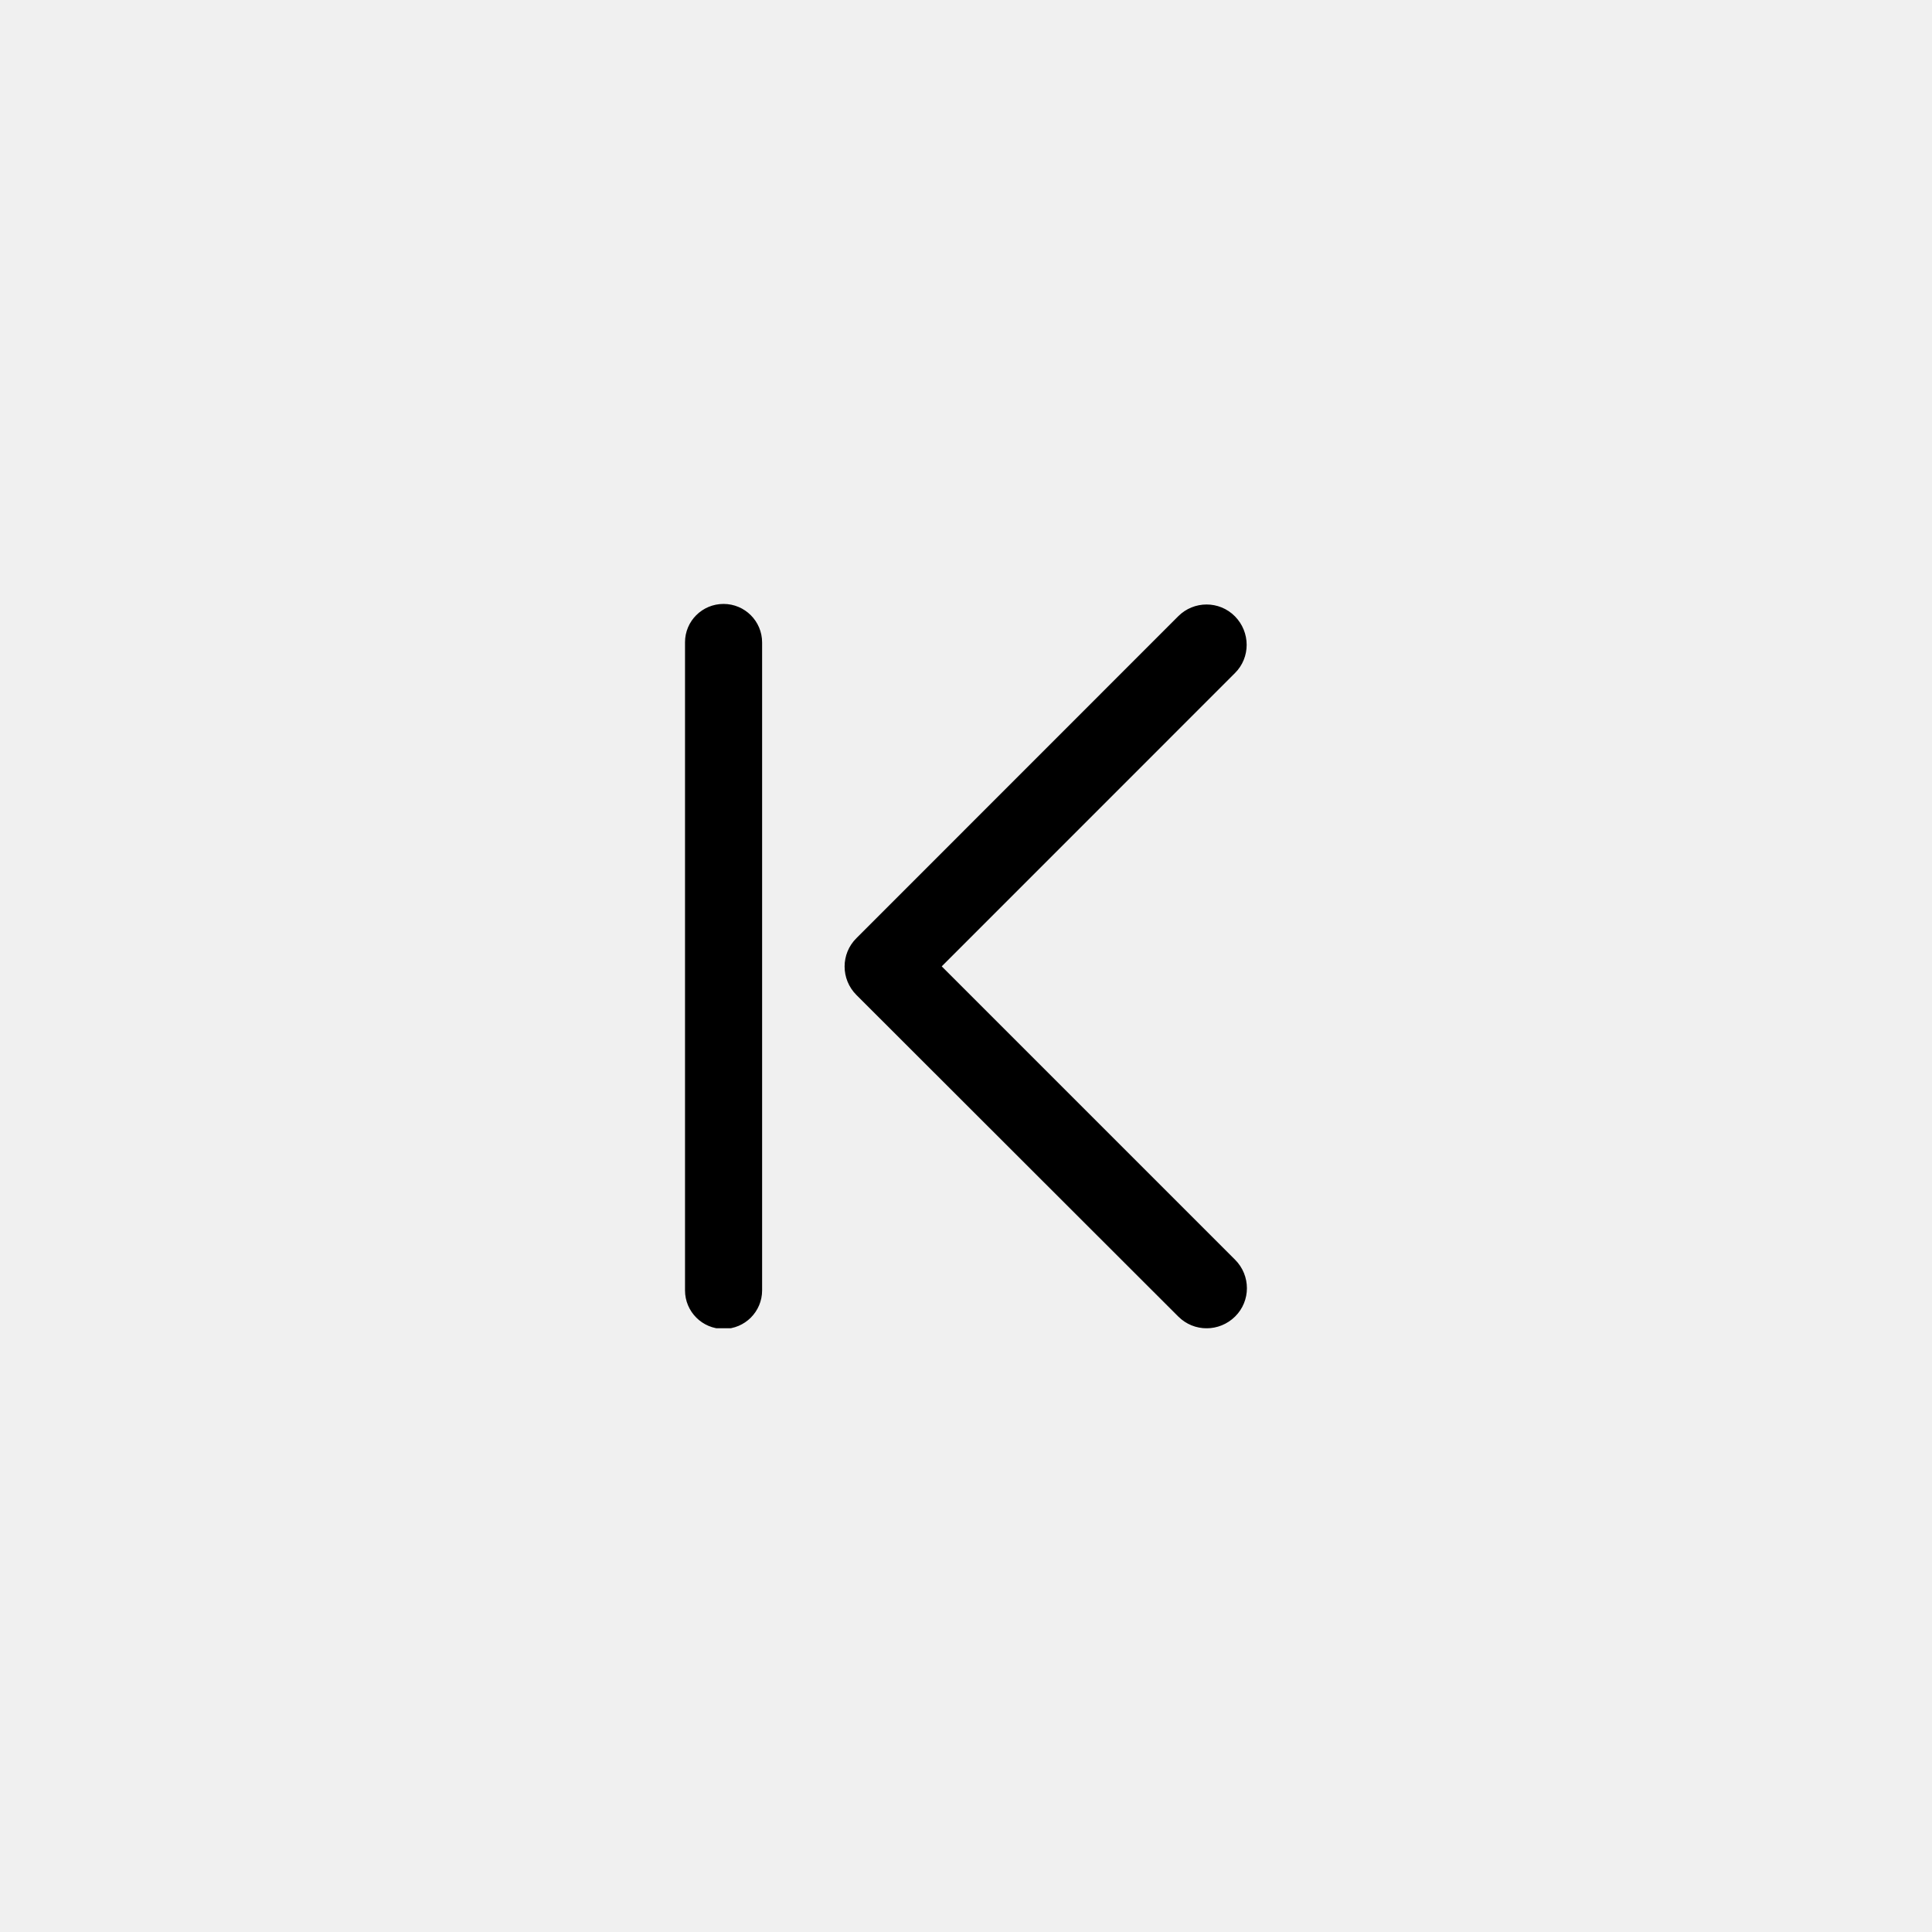
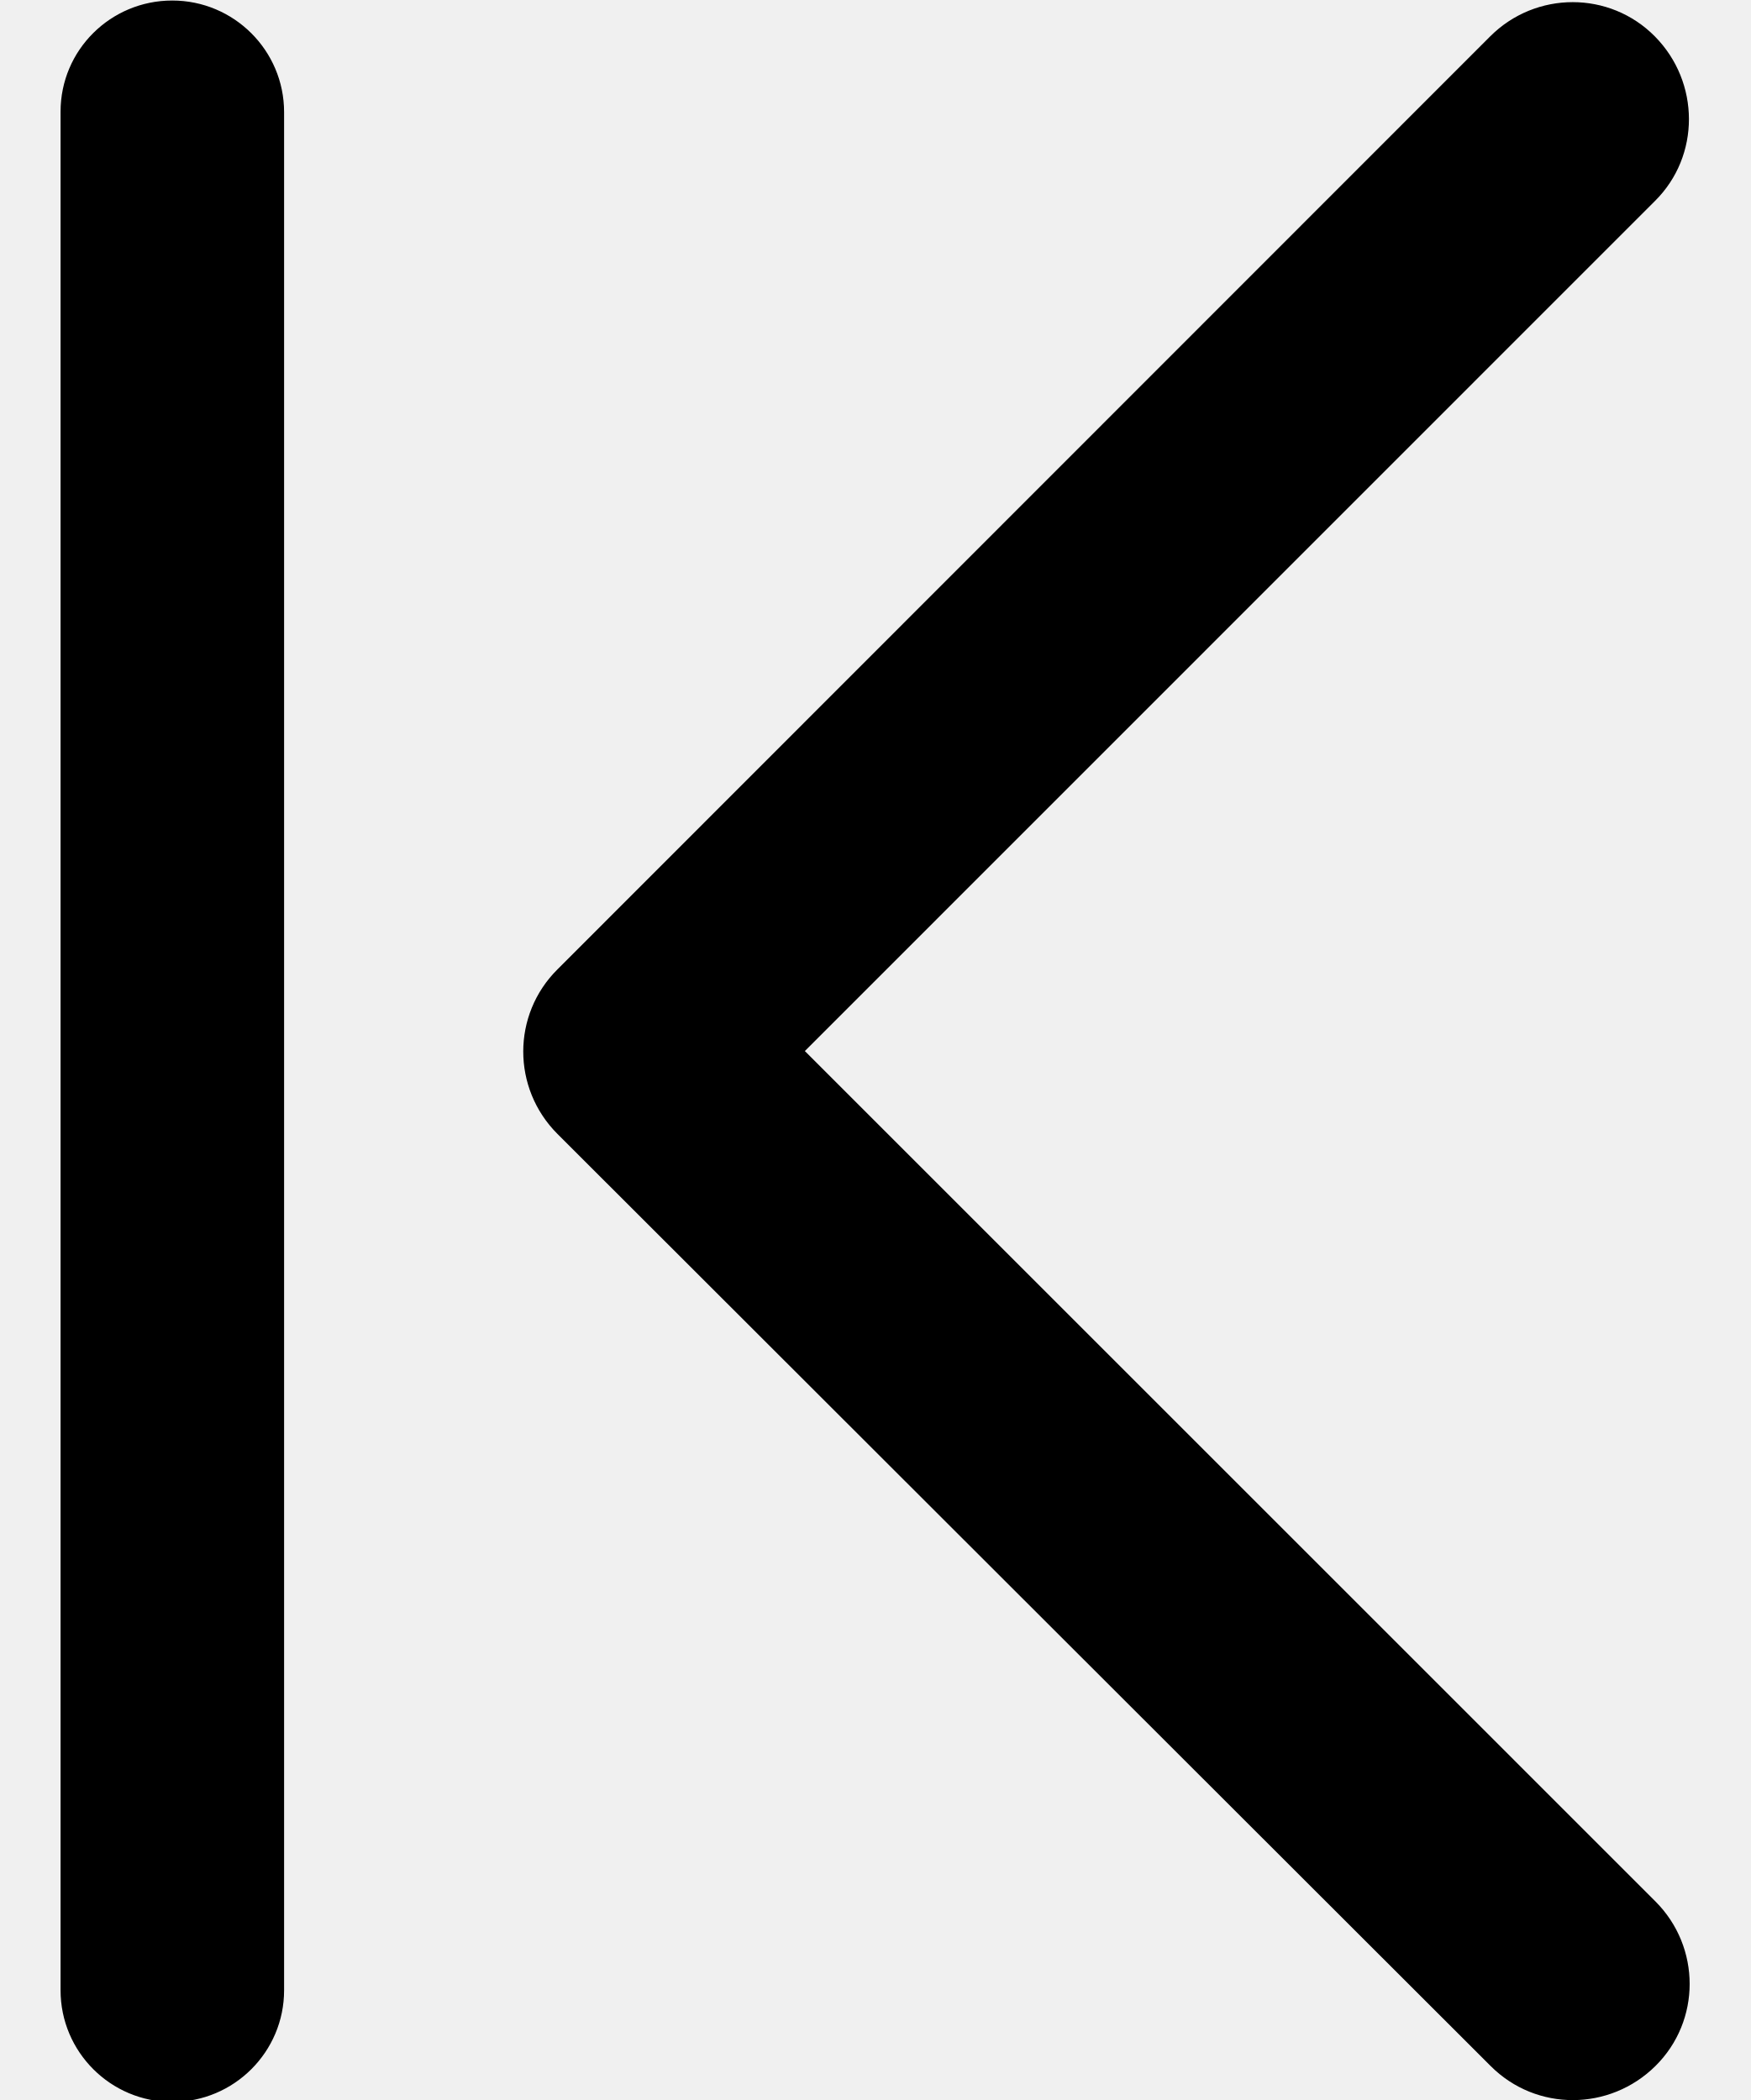
- <svg xmlns="http://www.w3.org/2000/svg" width="32" height="32" viewBox="0 0 32 32" fill="none">
-   <g clip-path="url(#clip0_4132_1950)">
-     <path d="M14.185 16.48C13.924 16.219 13.924 15.797 14.185 15.539L19.514 10.208C19.774 9.947 20.196 9.947 20.454 10.208C20.712 10.469 20.715 10.891 20.454 11.149L15.598 16.006L20.457 20.865C20.718 21.126 20.718 21.548 20.457 21.806C20.196 22.064 19.777 22.067 19.516 21.806L14.185 16.48ZM11.346 10.638L11.346 21.373C11.346 21.725 11.632 22.011 11.984 22.011C12.337 22.011 12.623 21.725 12.623 21.373L12.623 10.641C12.623 10.289 12.337 10.003 11.984 10.003C11.632 10.003 11.346 10.286 11.346 10.638Z" fill="black" />
+ <svg xmlns="http://www.w3.org/2000/svg" width="10" height="12" viewBox="0 0 10 12" fill="currentColor">
+   <g clipPath="url(#clip0_4281_1933)">
+     <path d="M3.185 6.48C2.924 6.219 2.924 5.798 3.185 5.539L8.513 0.208C8.774 -0.053 9.196 -0.053 9.454 0.208C9.712 0.469 9.715 0.891 9.454 1.149L4.598 6.006L9.457 10.865C9.718 11.126 9.718 11.548 9.457 11.806C9.196 12.064 8.777 12.067 8.516 11.806L3.185 6.48ZM0.346 0.638L0.346 11.373C0.346 11.725 0.632 12.011 0.984 12.011C1.337 12.011 1.623 11.725 1.623 11.373L1.623 0.641C1.623 0.289 1.337 0.003 0.984 0.003C0.632 0.003 0.346 0.286 0.346 0.638Z" />
  </g>
-   <defs>
-     <clipPath id="clip0_4132_1950">
-       <rect width="9.308" height="12" fill="white" transform="translate(20.6541 22) rotate(-180)" />
-     </clipPath>
-   </defs>
</svg>
